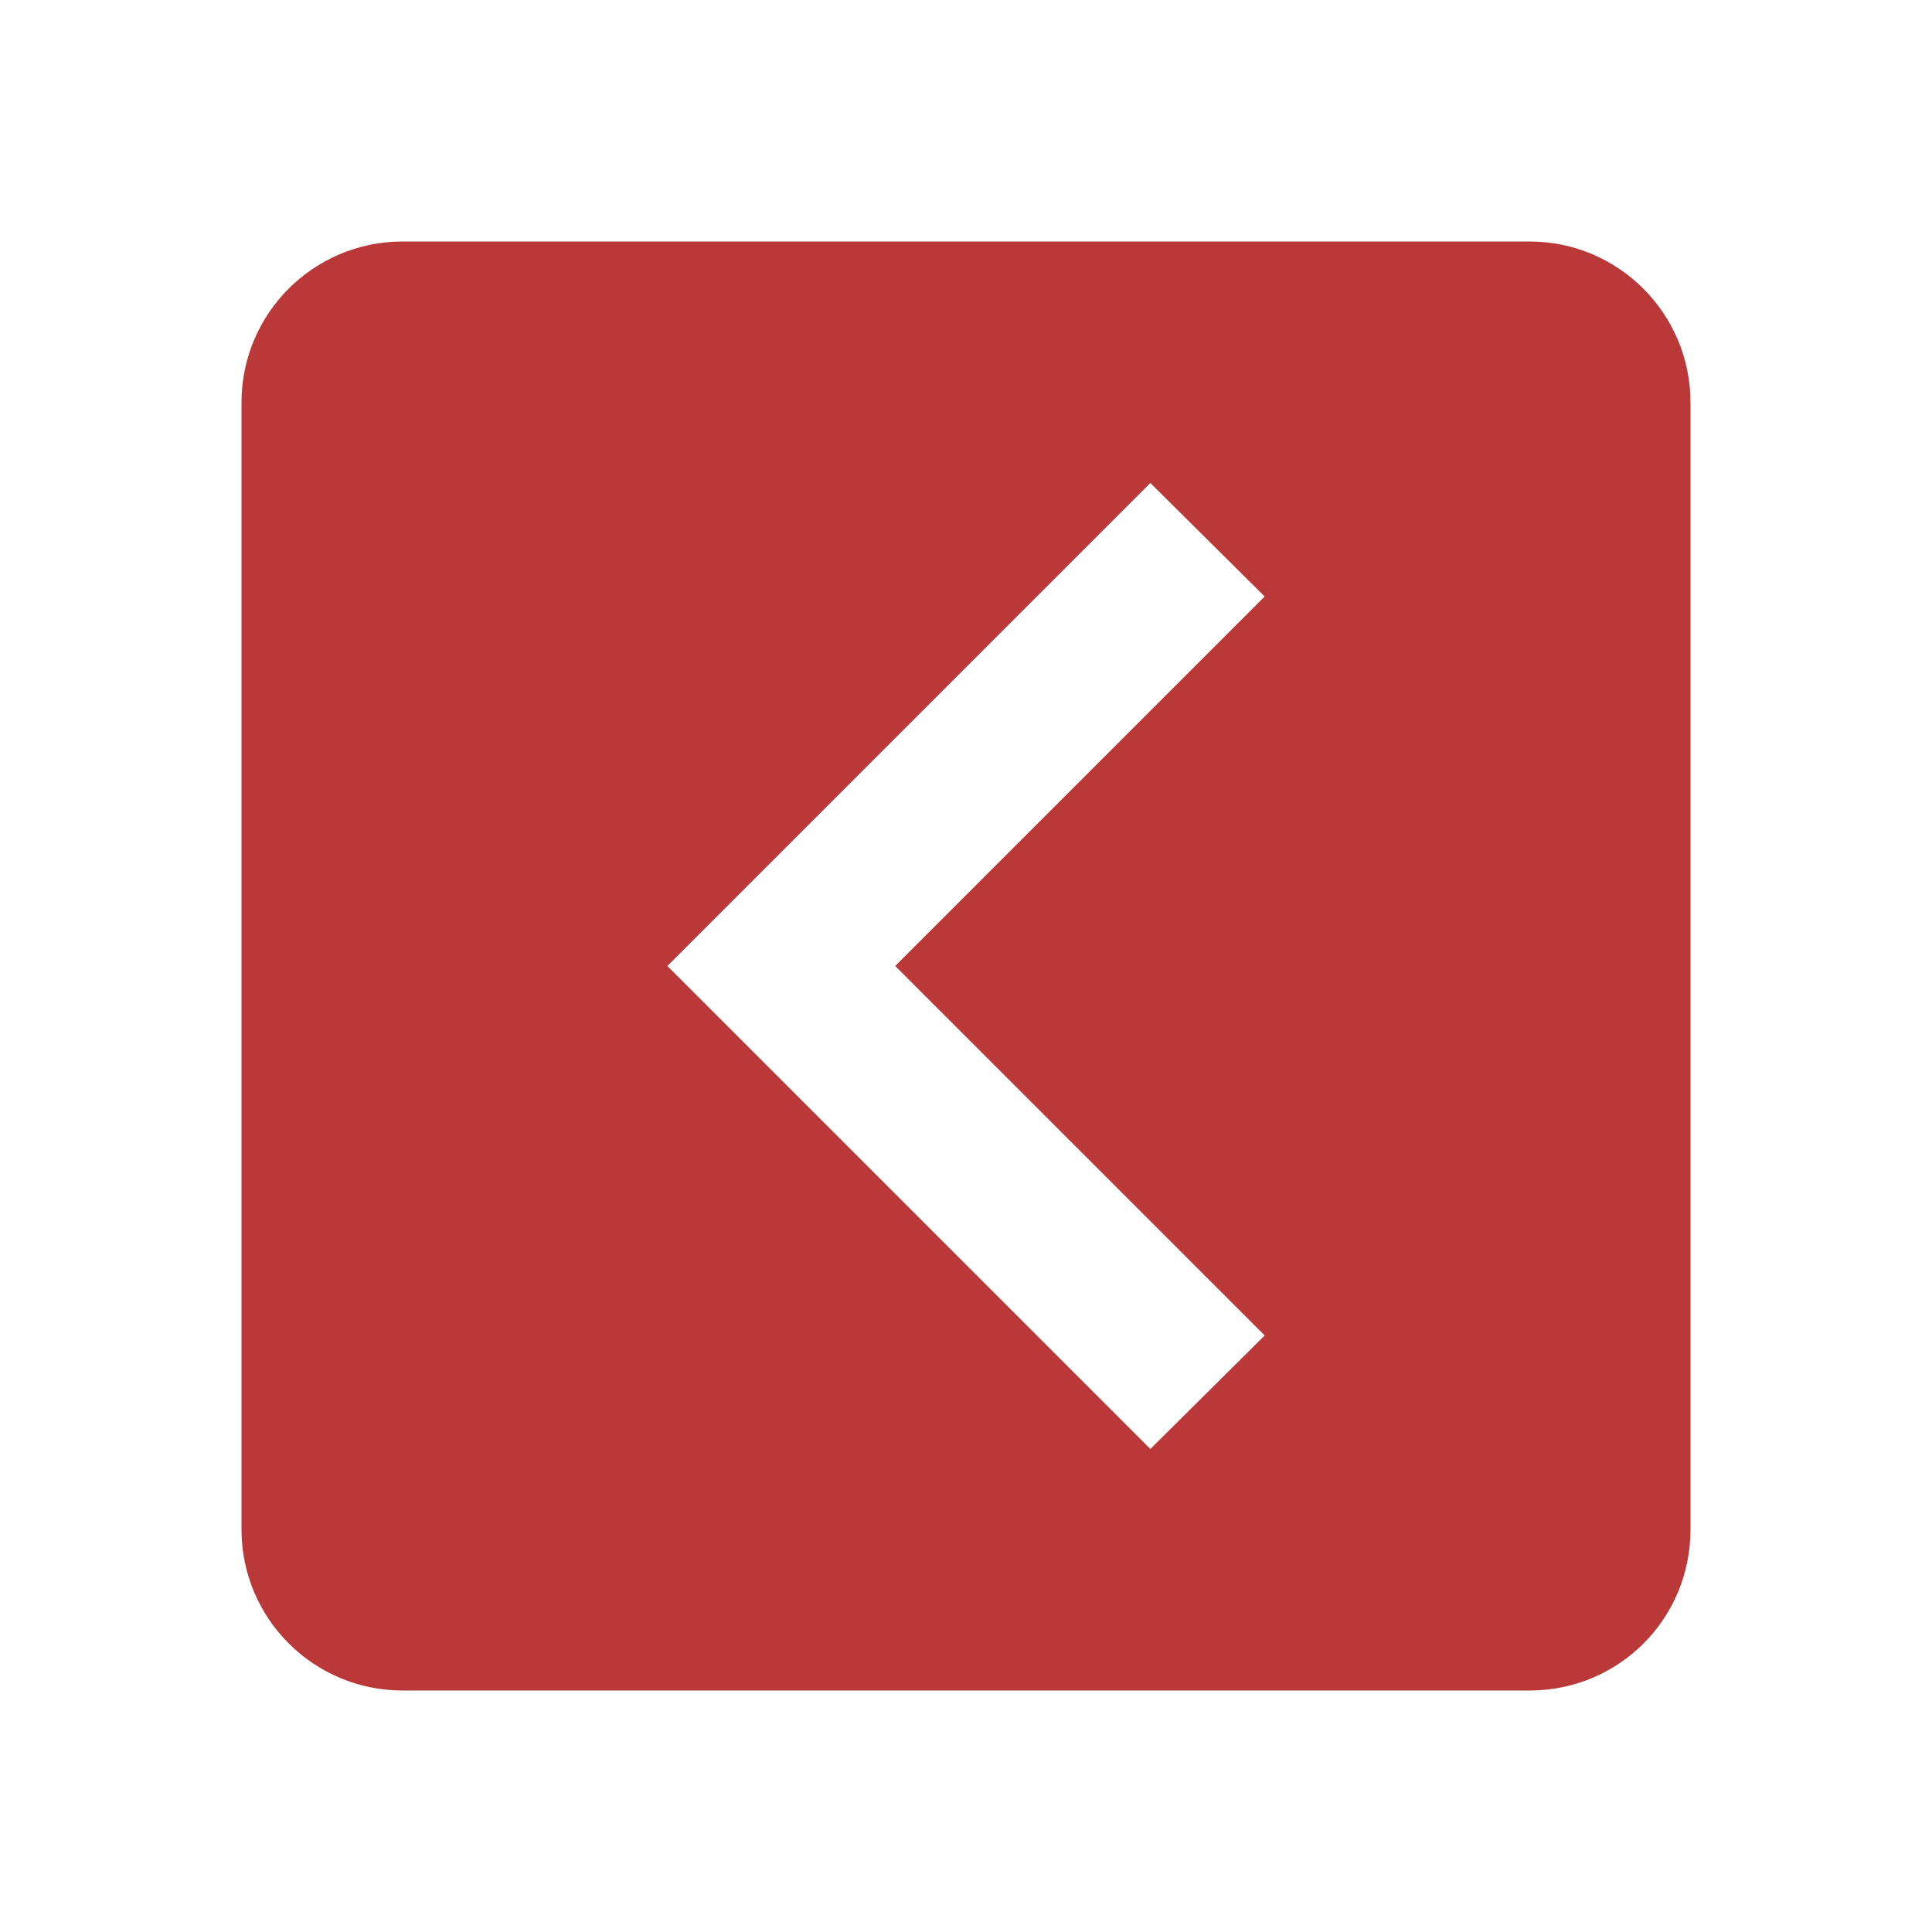
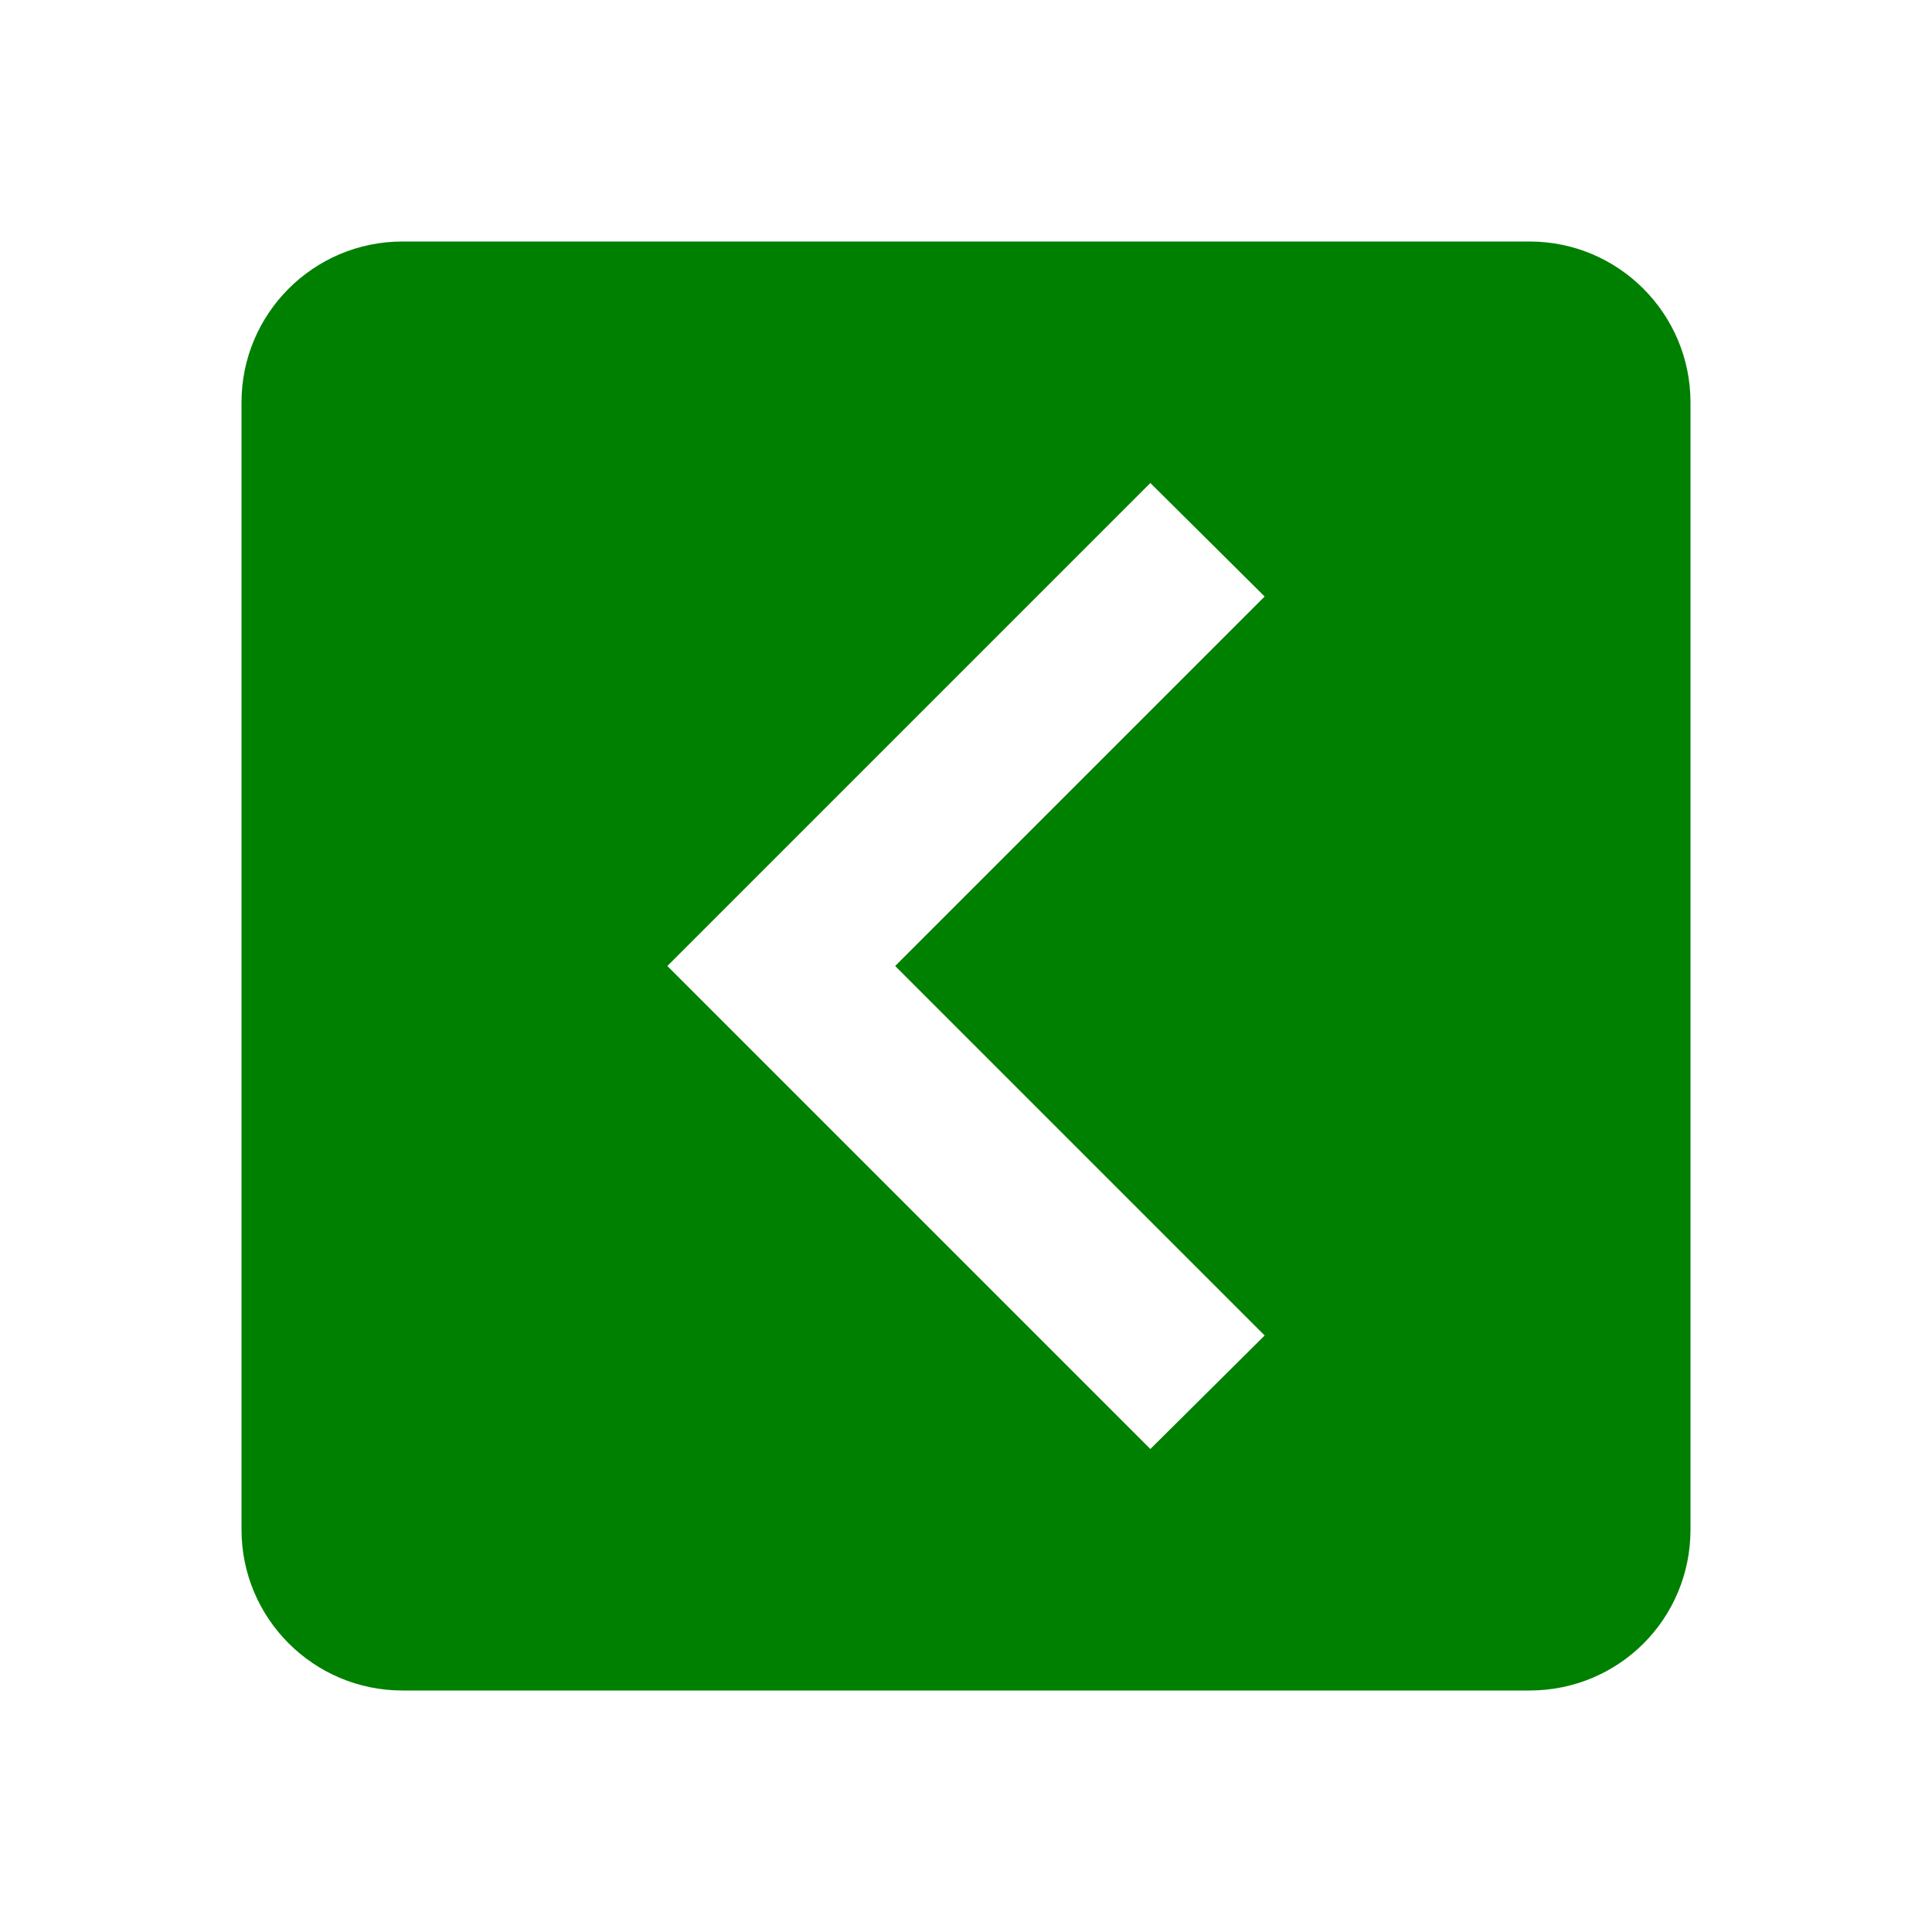
<svg xmlns="http://www.w3.org/2000/svg" width="32" height="32" viewBox="0 0 24 24">
-   <path fill="#bb3838" d="M19 3H5a2 2 0 0 0-2 2v14a2 2 0 0 0 2 2h14c1.11 0 2-.89 2-2V5a2 2 0 0 0-2-2m-3.29 13.59L14.29 18l-6-6 6-6 1.42 1.41L11.12 12l4.59 4.59Z" />
+   <path fill="green" d="M19 3H5a2 2 0 0 0-2 2v14a2 2 0 0 0 2 2h14c1.11 0 2-.89 2-2V5a2 2 0 0 0-2-2m-3.29 13.59L14.29 18l-6-6 6-6 1.42 1.41L11.12 12l4.59 4.59Z" />
</svg>
